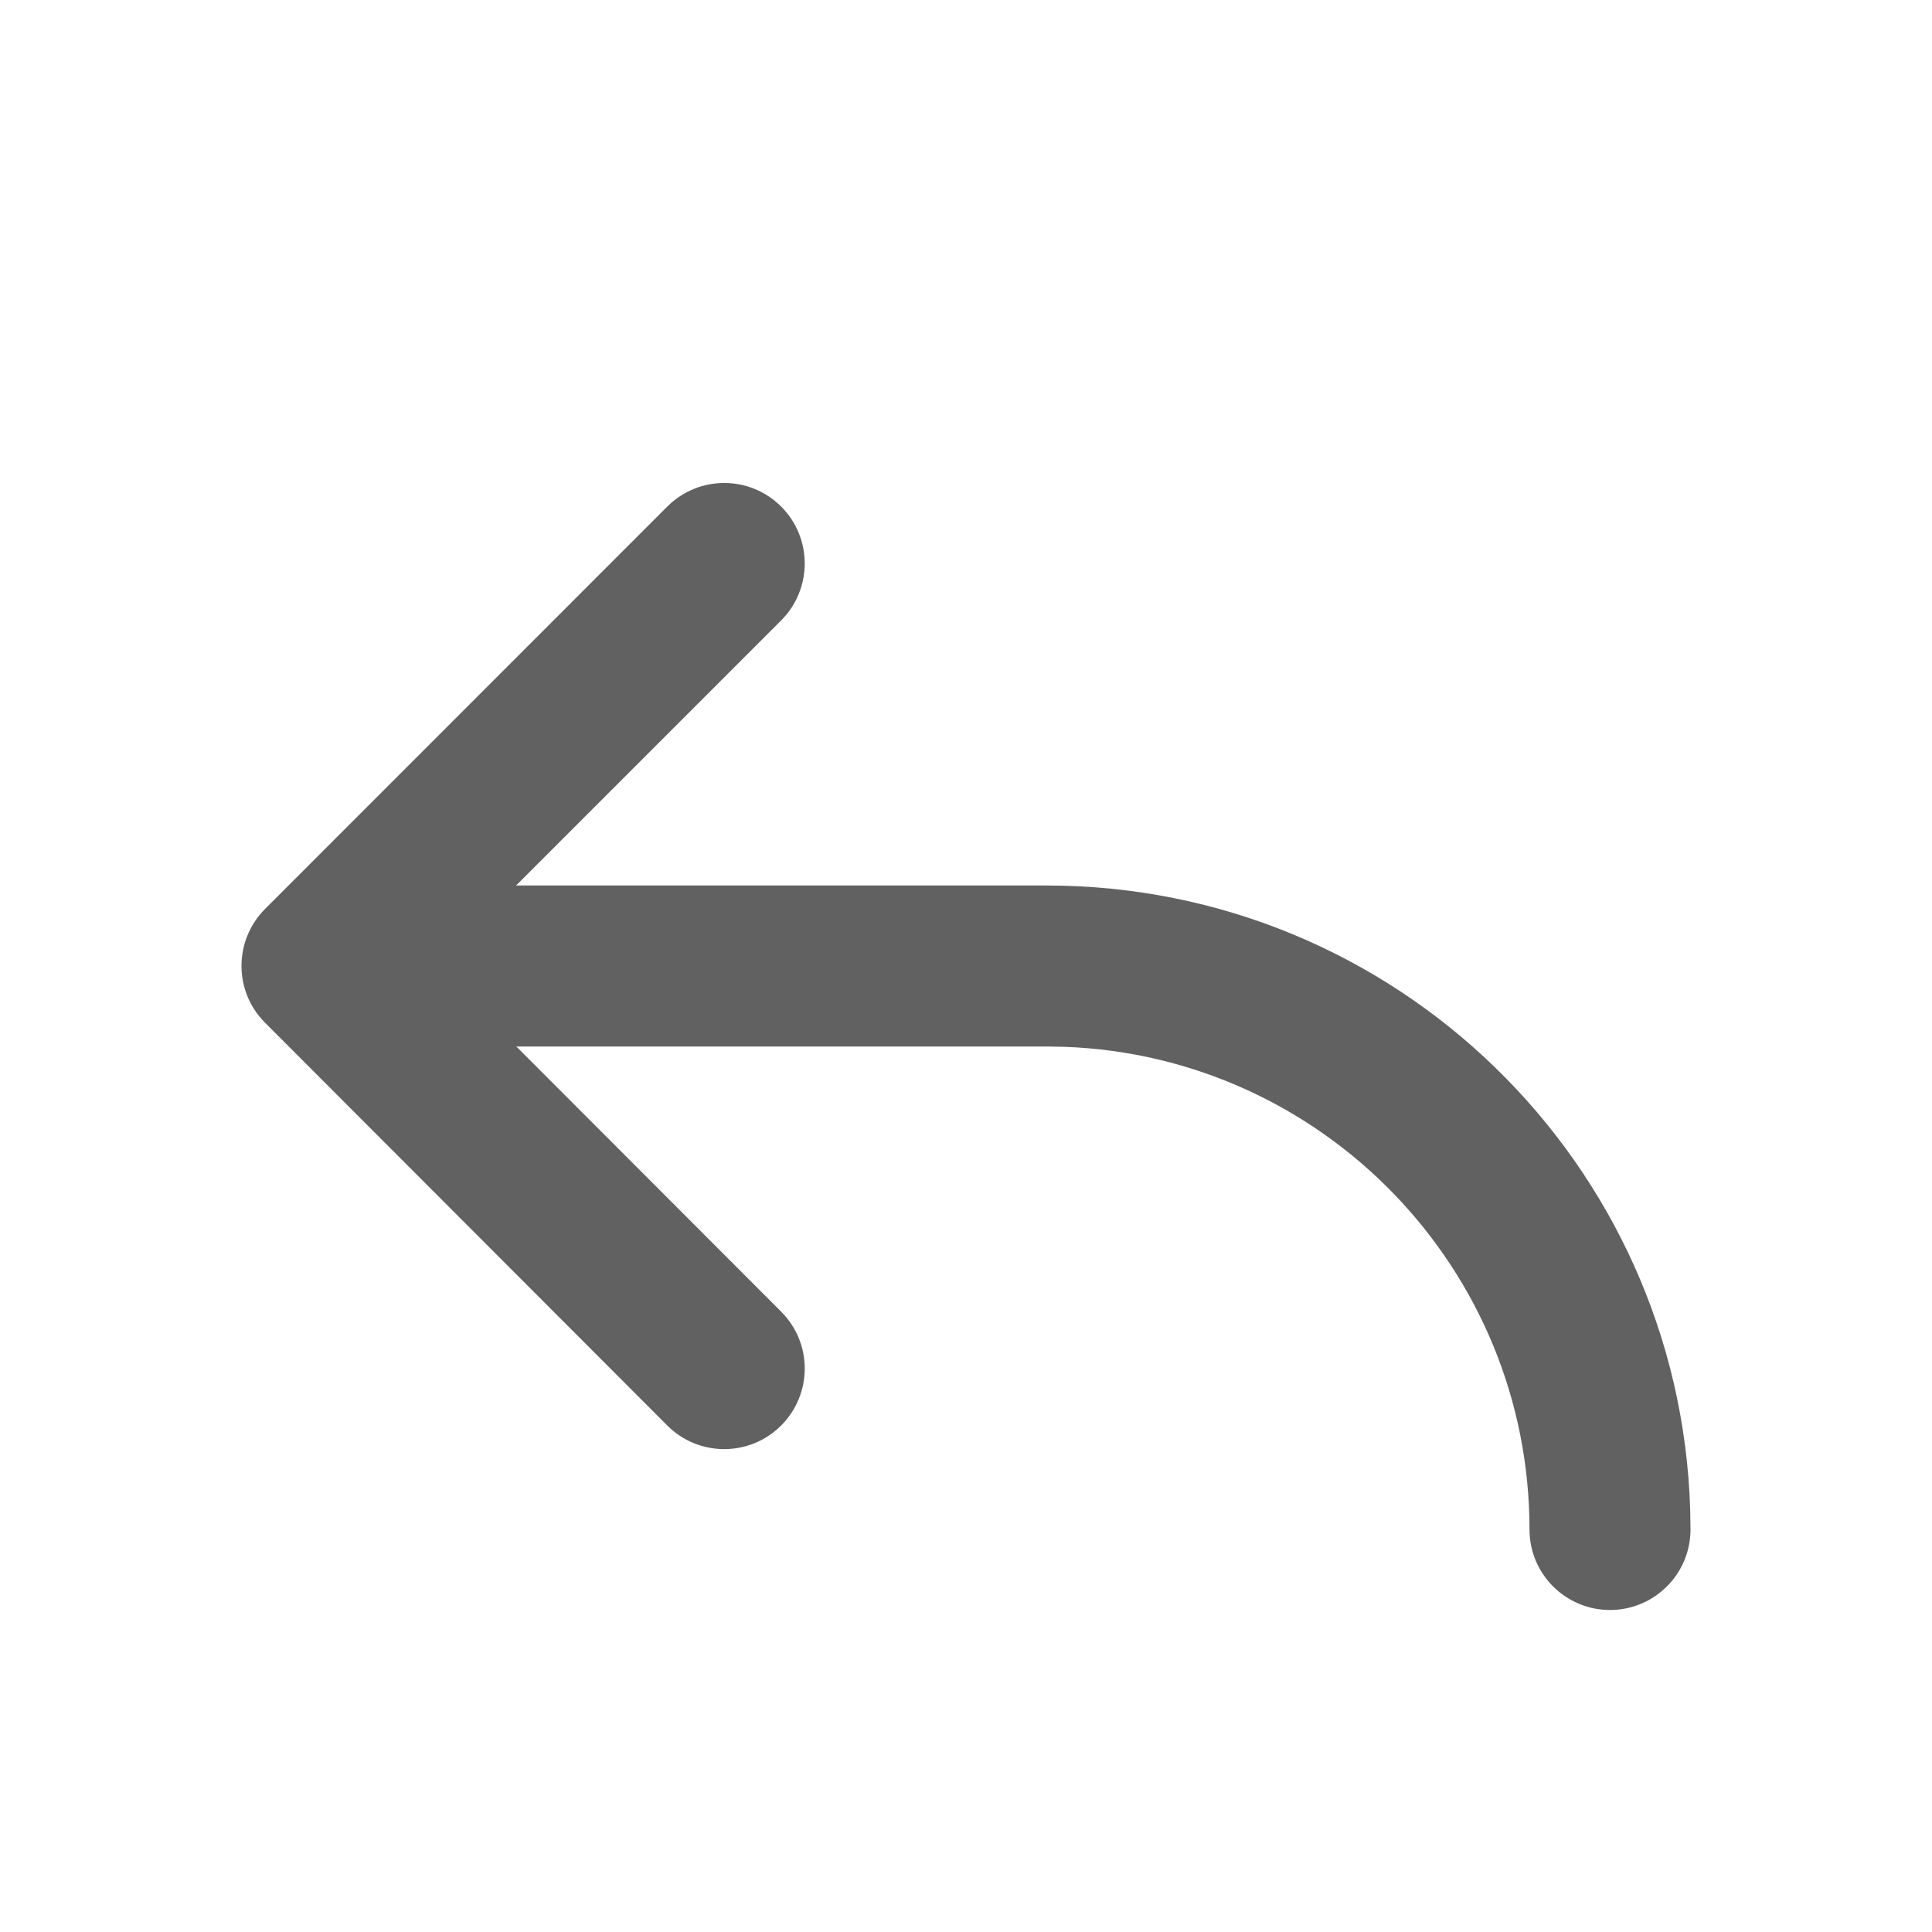
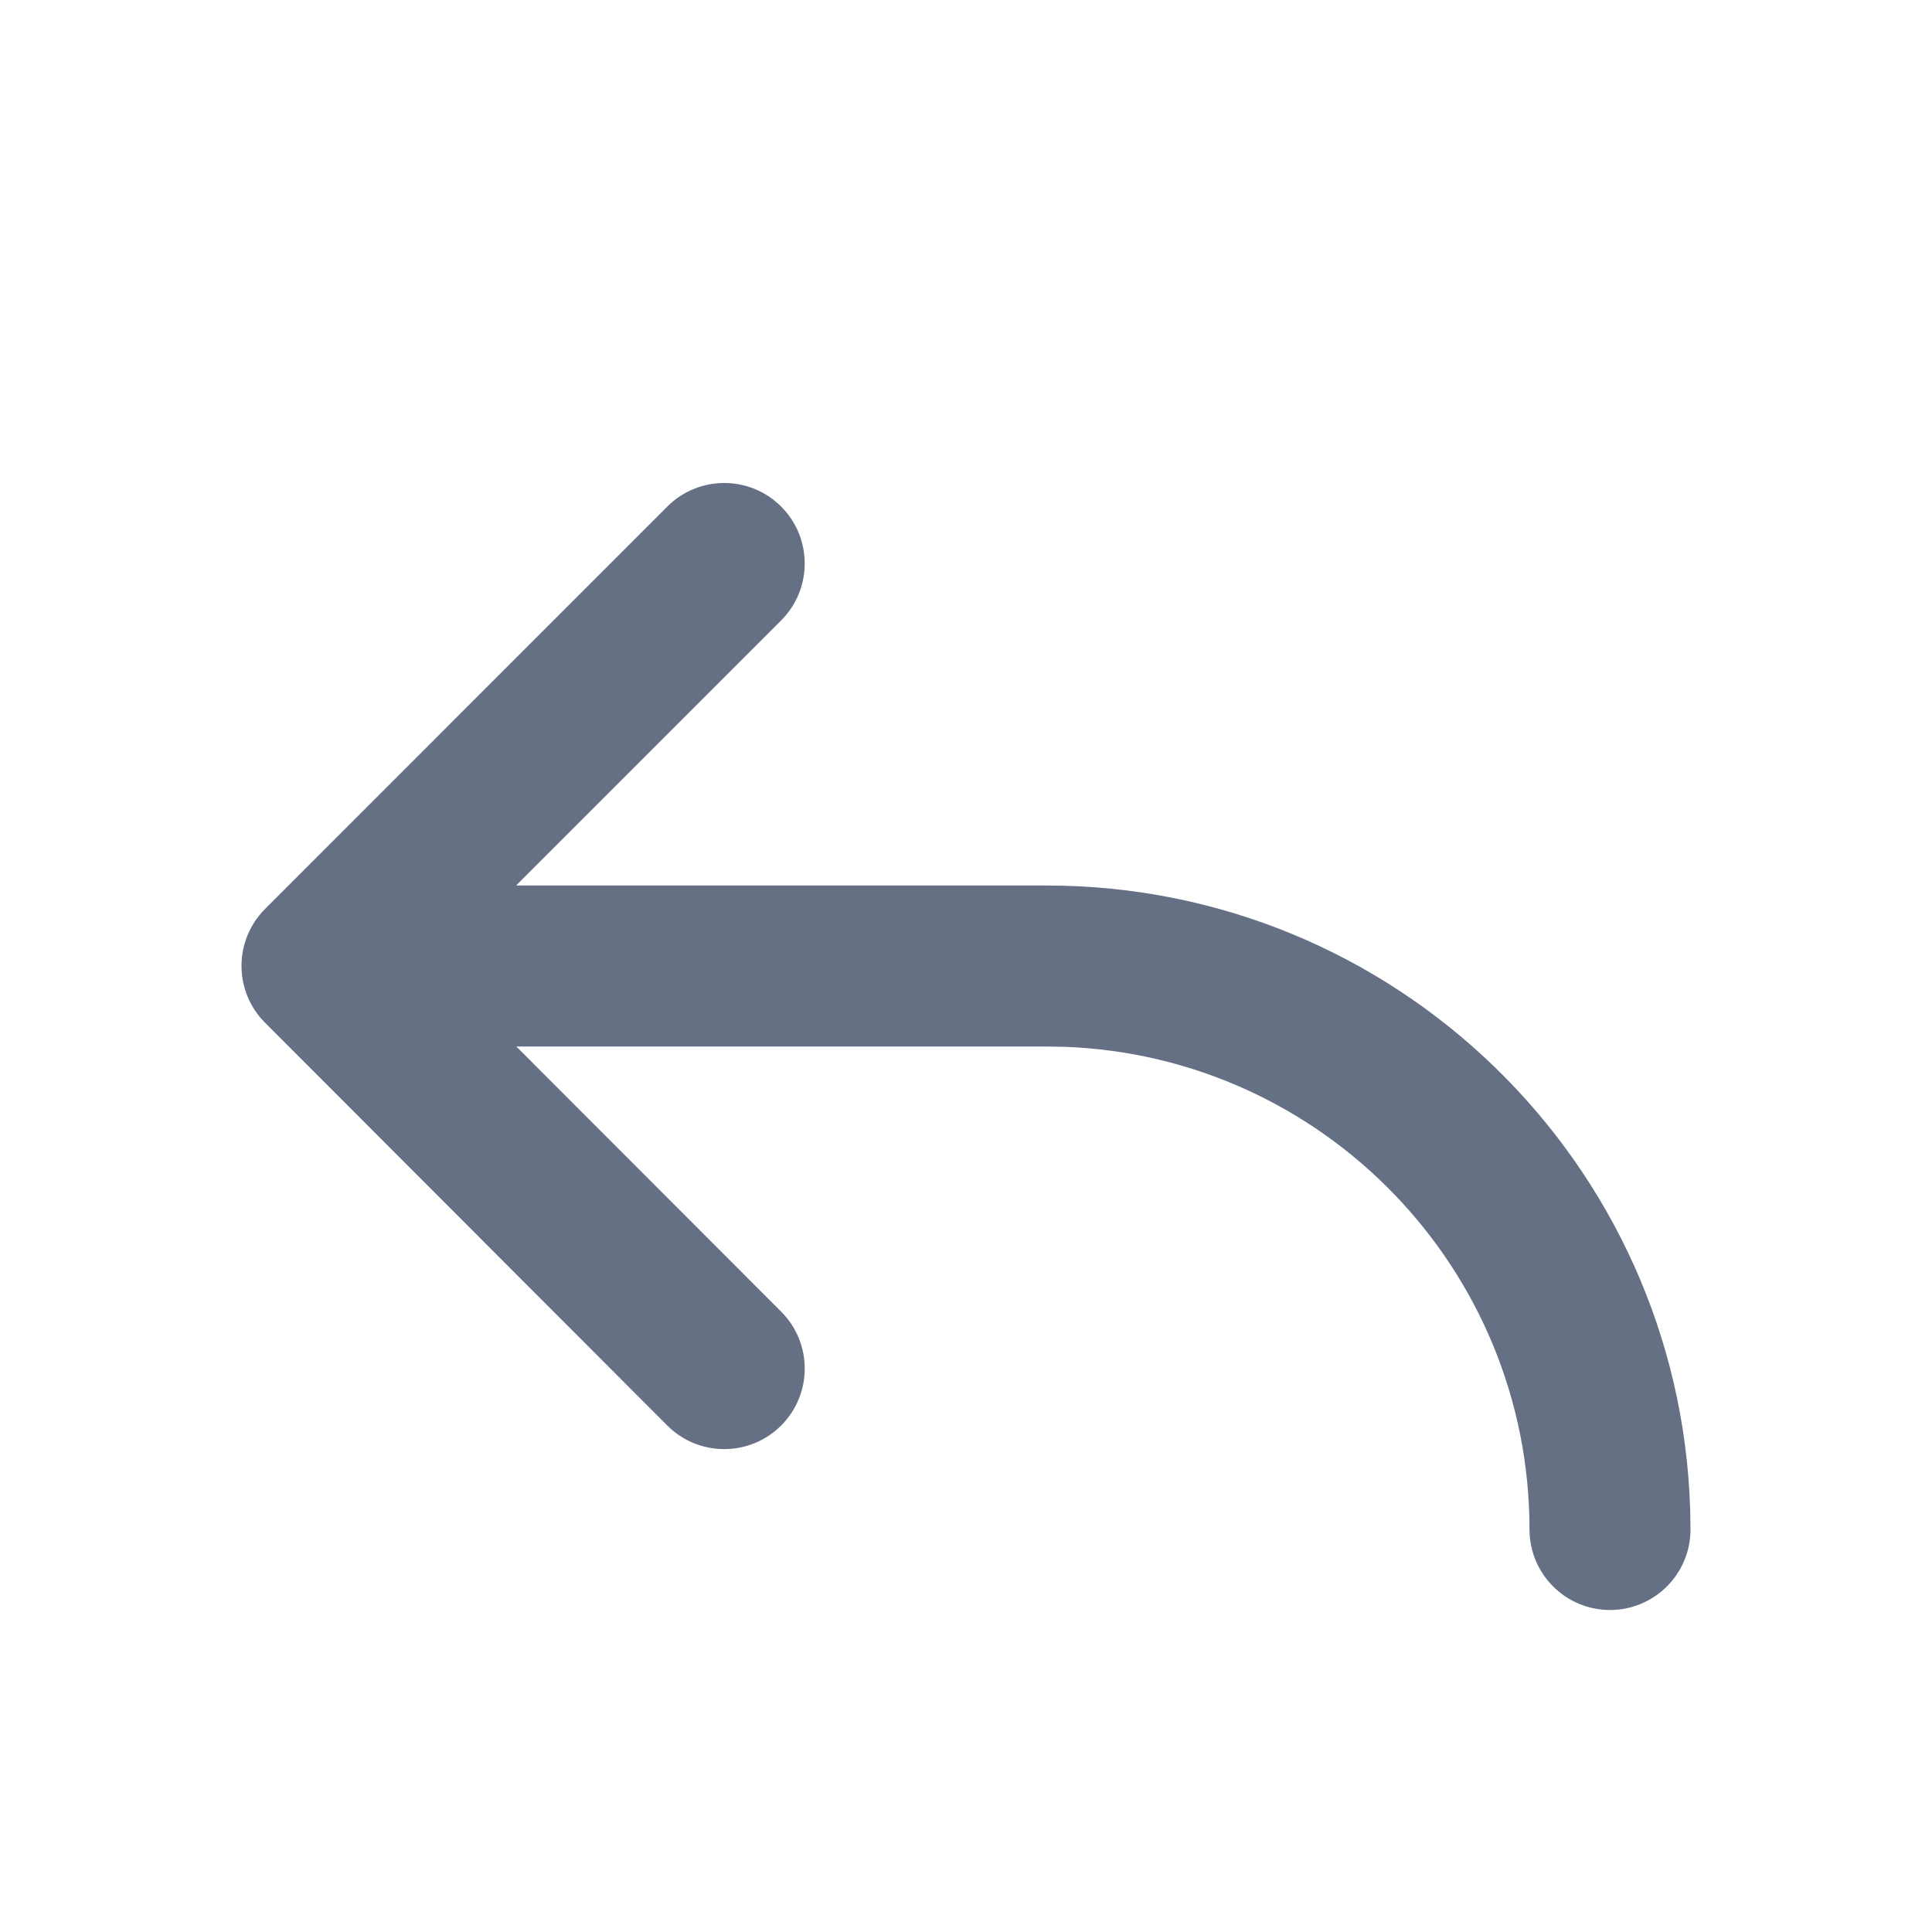
<svg xmlns="http://www.w3.org/2000/svg" width="24" height="24" viewBox="0 0 24 24" fill="none">
-   <path d="M9.704 16.294C10.095 16.685 10.094 17.318 9.703 17.709C9.312 18.099 8.679 18.099 8.289 17.708L3.292 12.704C2.902 12.314 2.903 11.681 3.293 11.291L8.289 6.293C8.68 5.902 9.313 5.902 9.704 6.293C10.094 6.683 10.094 7.316 9.704 7.707L6.411 11H13C17.335 11 20.864 14.448 20.996 18.751L21 19C21 19.552 20.552 20 20 20C19.448 20 19 19.552 19 19C19 15.762 16.434 13.122 13.225 13.004L13 13H6.414L9.704 16.294Z" fill="#616161" />
+   <path d="M9.704 16.294C10.095 16.685 10.094 17.318 9.703 17.709C9.312 18.099 8.679 18.099 8.289 17.708L3.292 12.704C2.902 12.314 2.903 11.681 3.293 11.291L8.289 6.293C8.68 5.902 9.313 5.902 9.704 6.293C10.094 6.683 10.094 7.316 9.704 7.707L6.411 11H13C17.335 11 20.864 14.448 20.996 18.751L21 19C21 19.552 20.552 20 20 20C19.448 20 19 19.552 19 19C19 15.762 16.434 13.122 13.225 13.004L13 13H6.414L9.704 16.294Z" fill="#667085" />
</svg>
